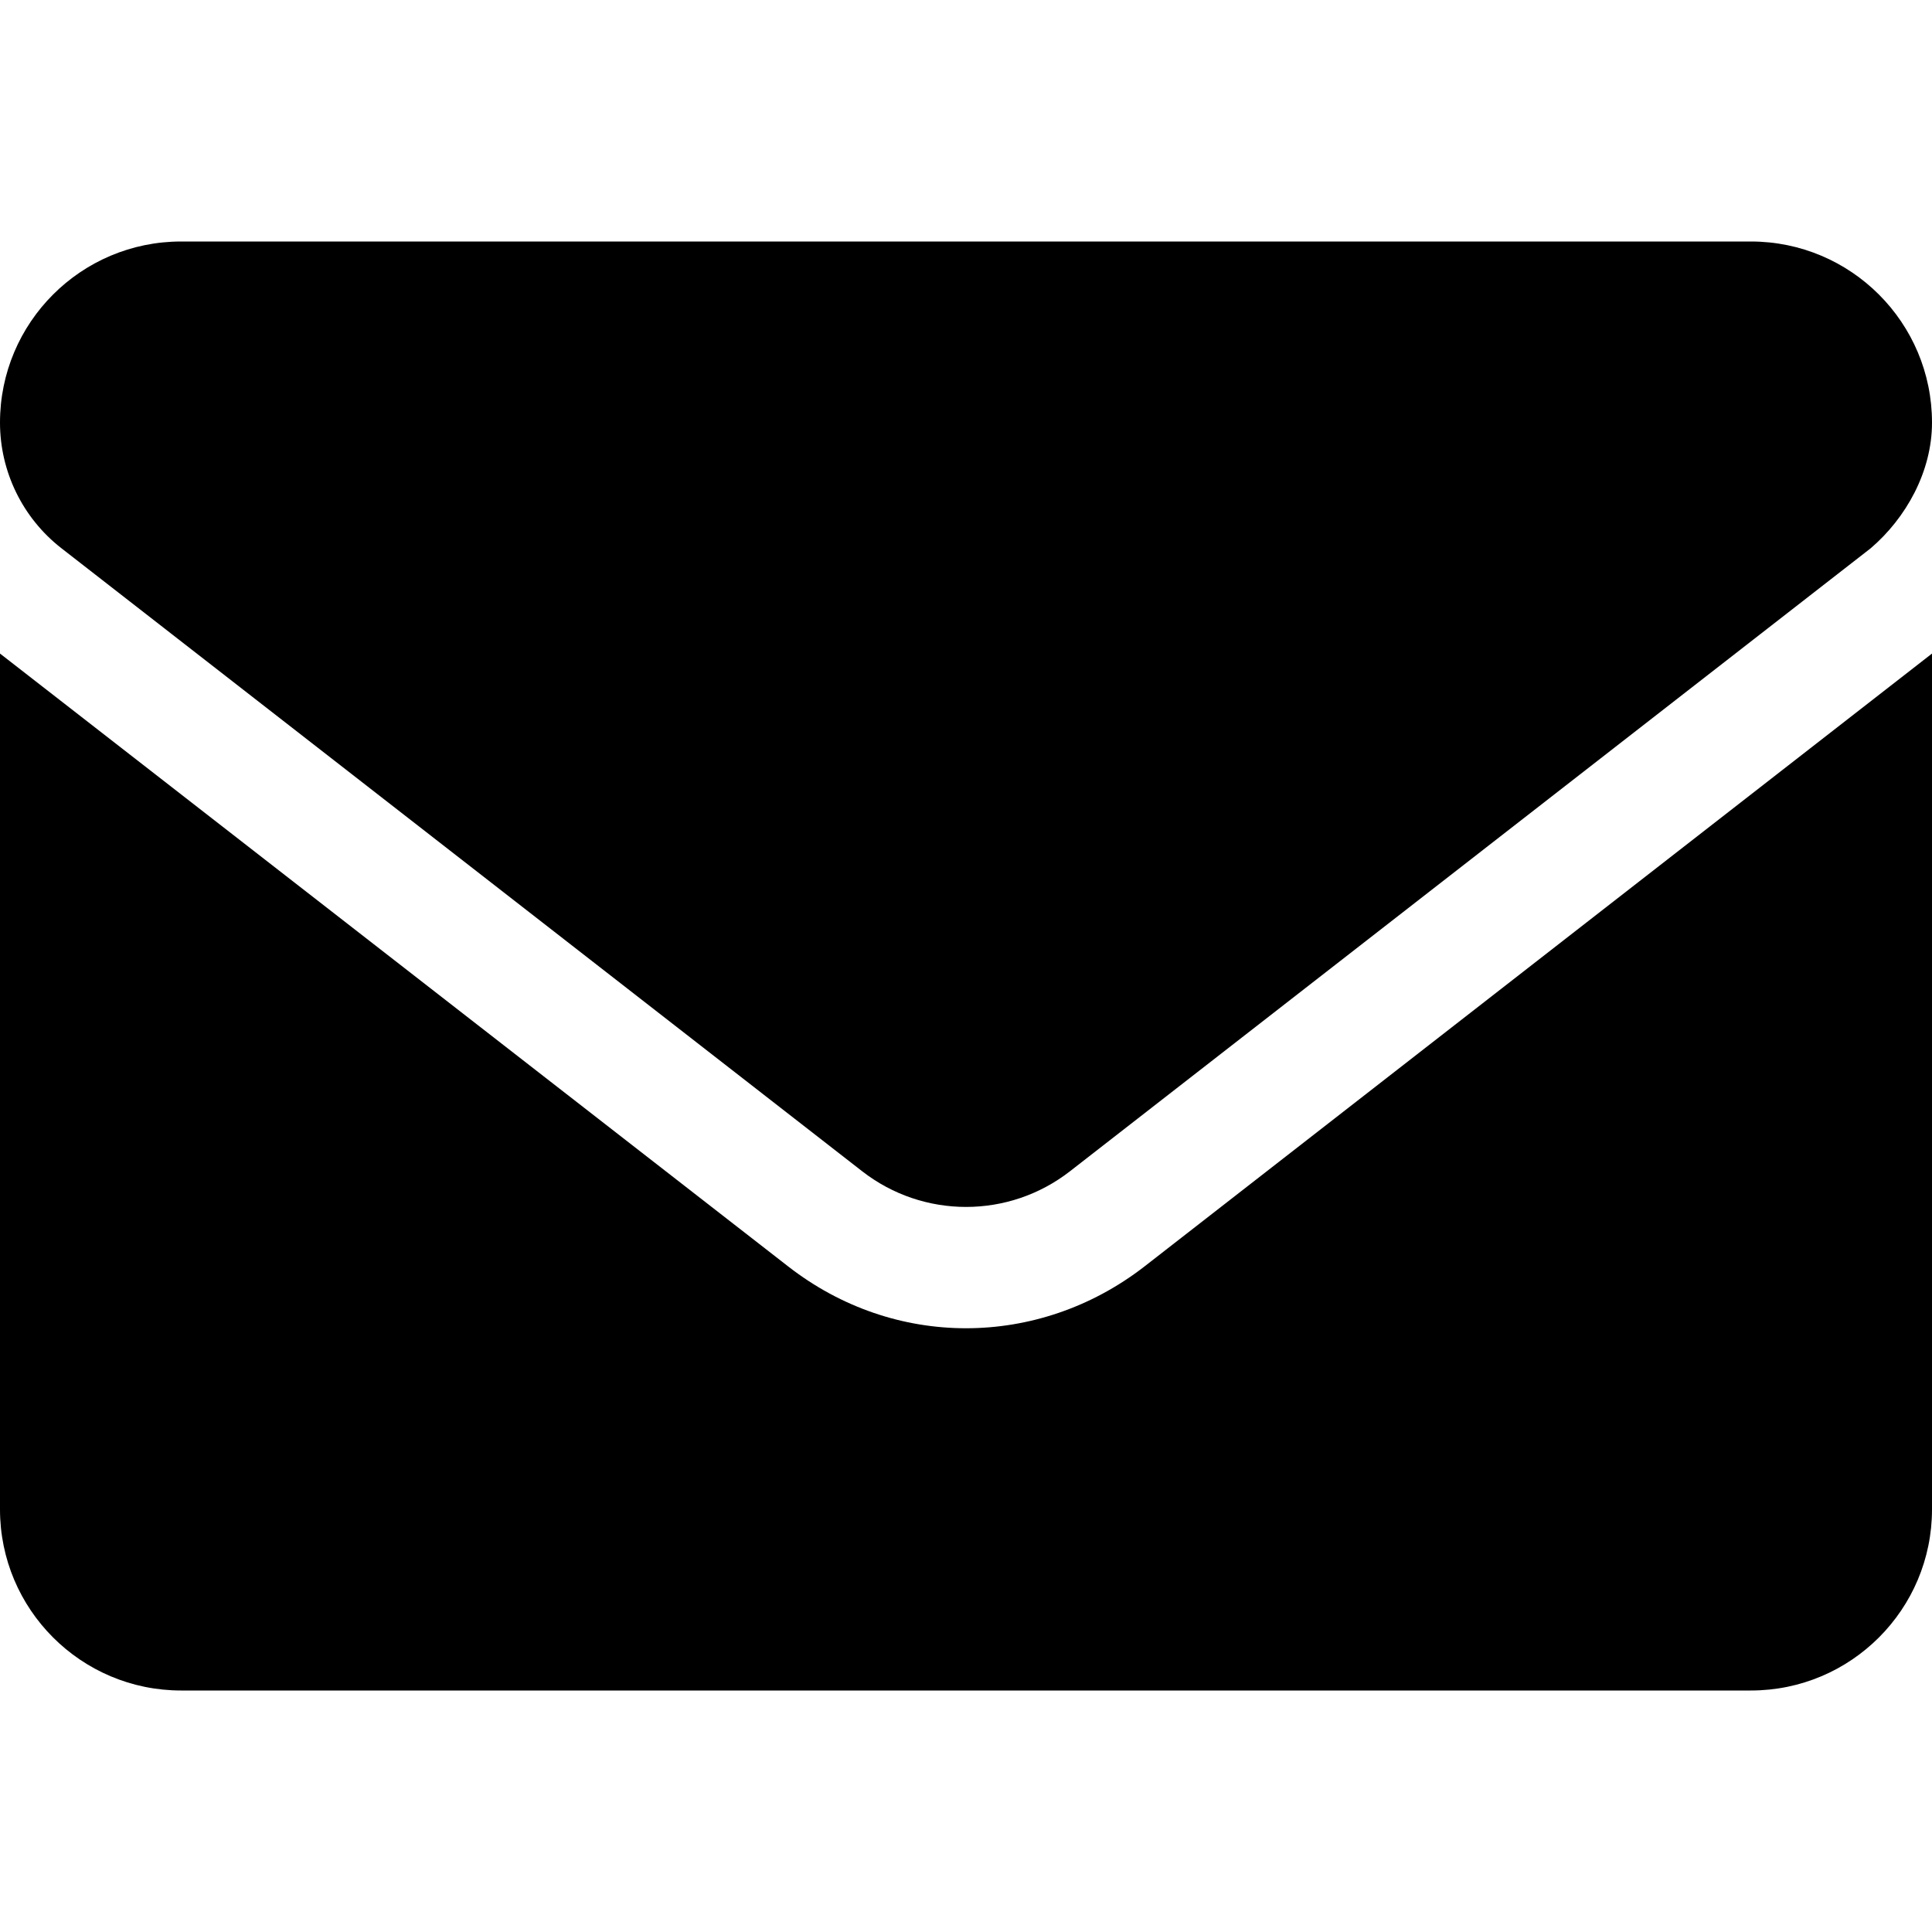
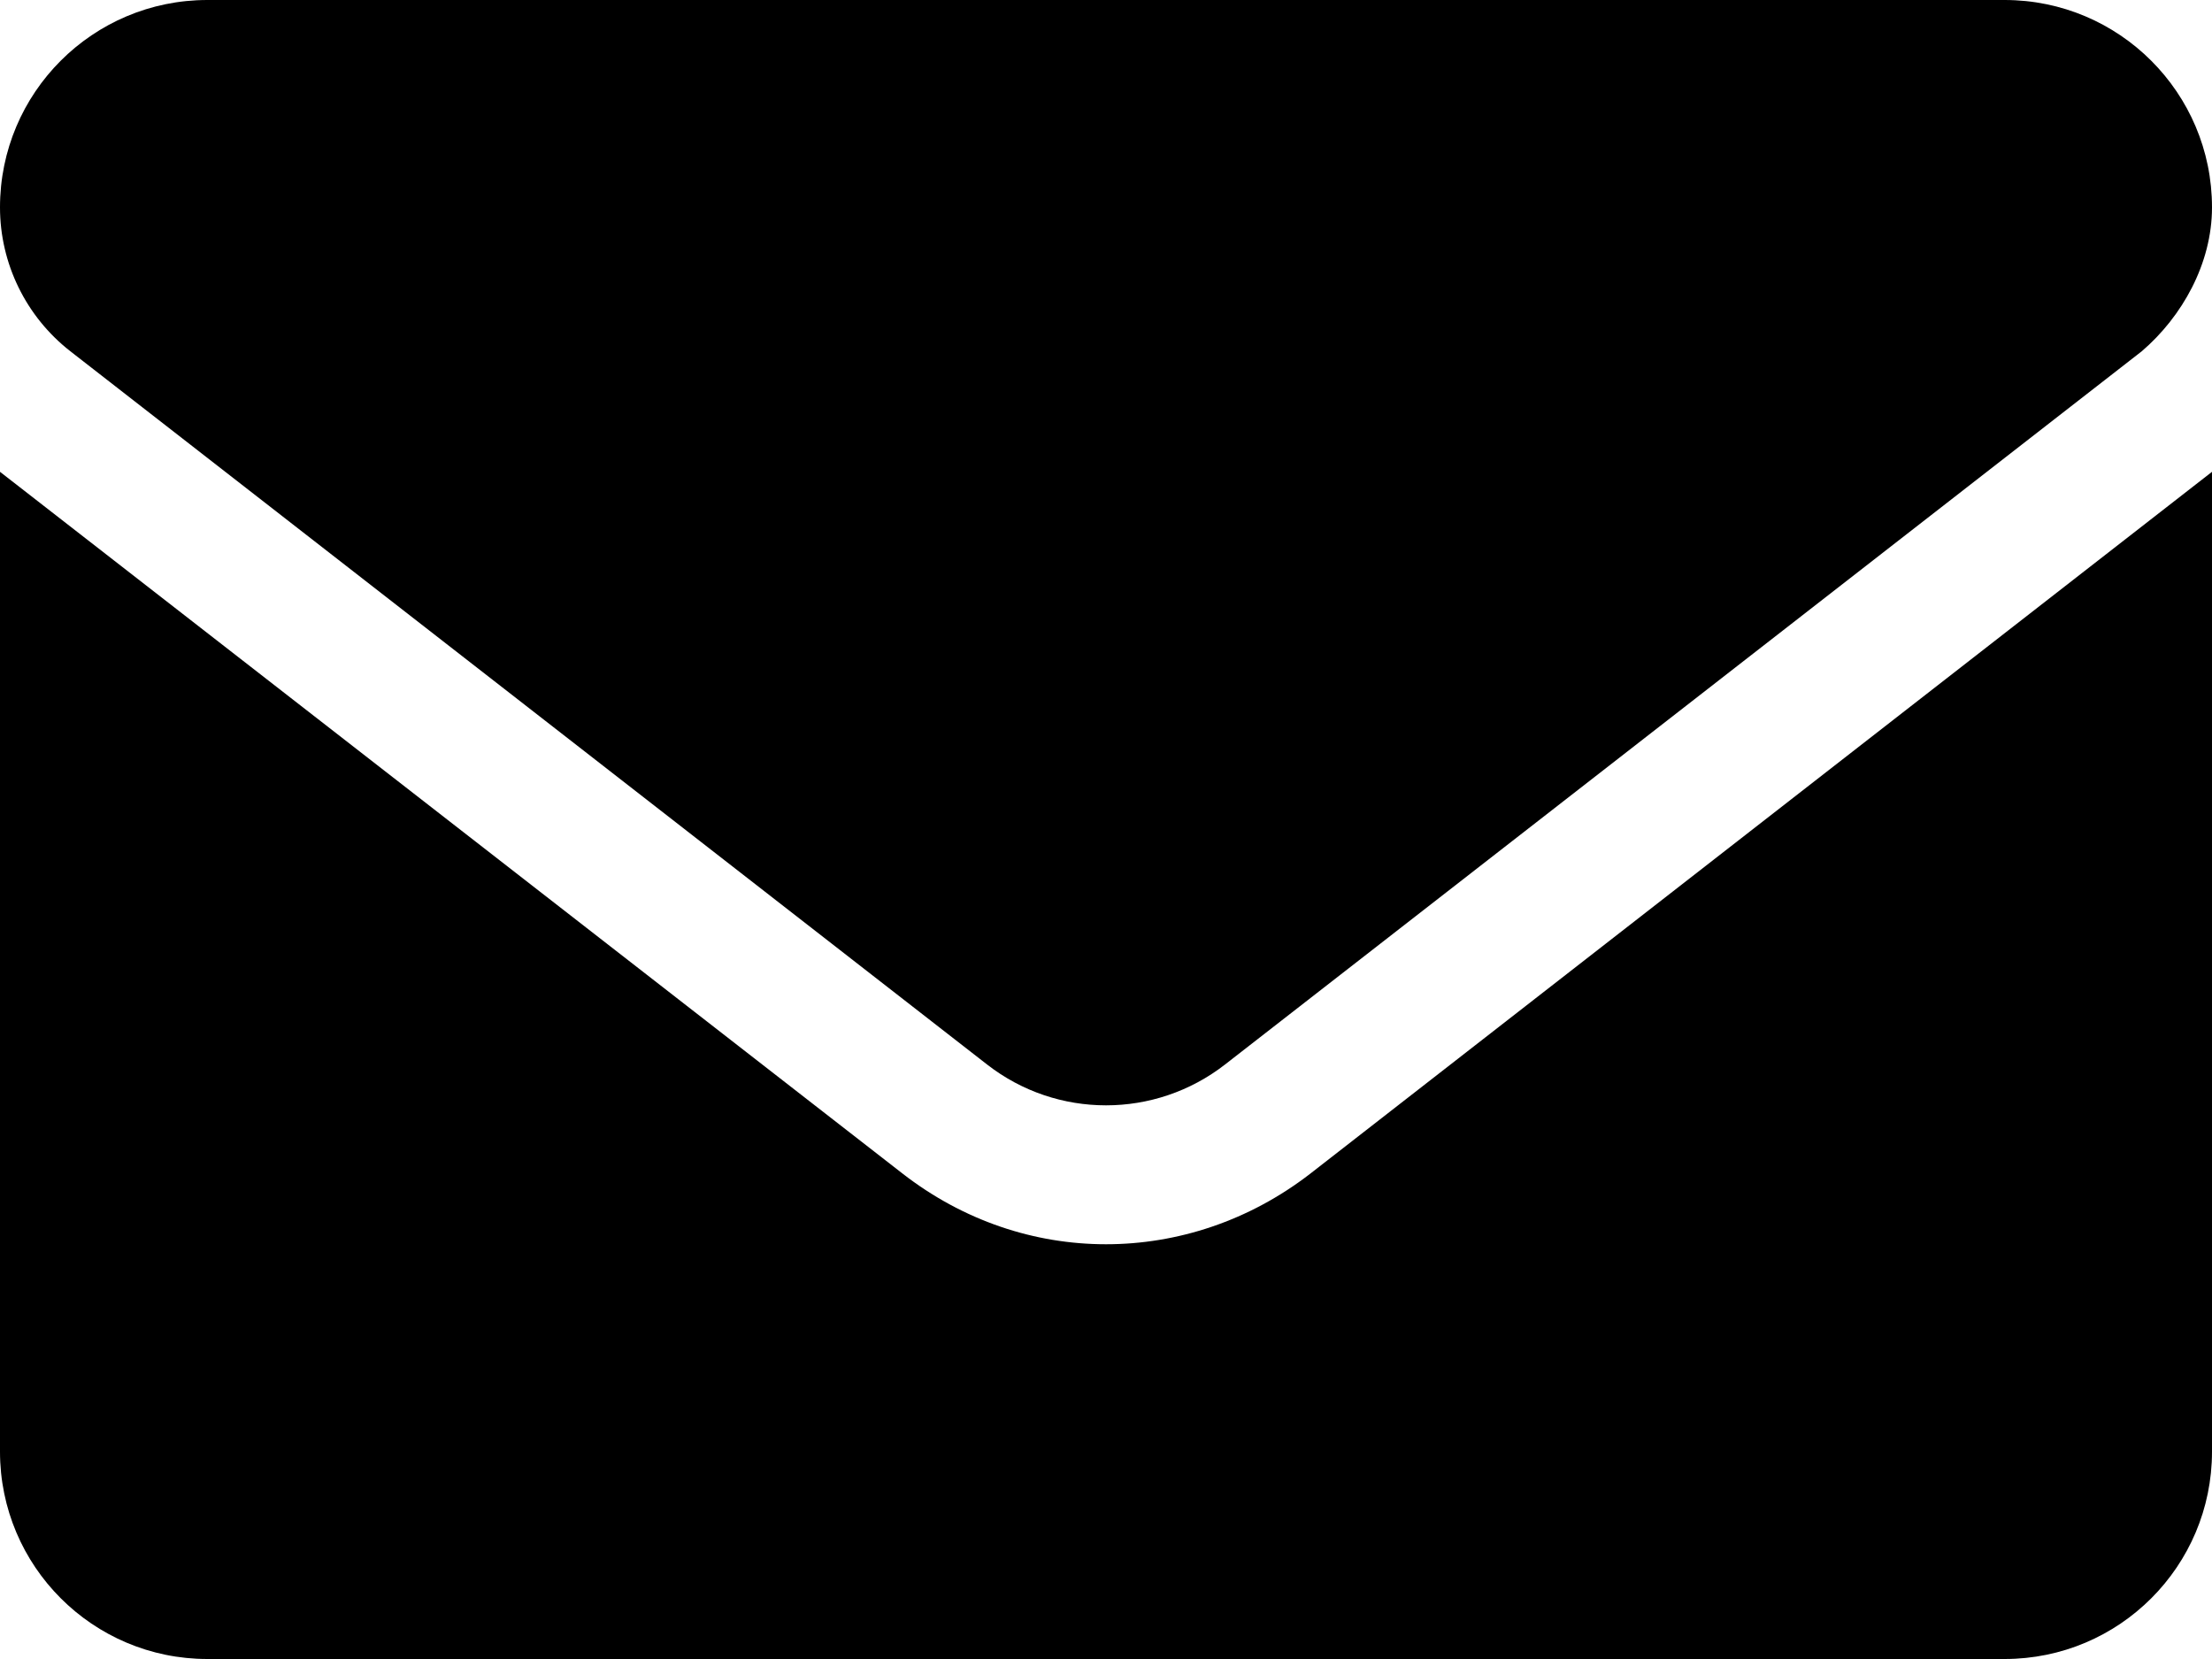
- <svg xmlns="http://www.w3.org/2000/svg" viewBox="0 0 512 512">
-   <path d="M256 352c-16.53 0-33.06-5.422-47.16-16.41L0 173.2V400c0 26.5 21.49 48 48 48h416c26.51 0 48-21.49 48-48V173.2L303.2 335.7C289.1 346.6 272.5 352 256 352zM16.29 145.3l212.2 165.1c16.19 12.6 38.87 12.6 55.06 0l212.2-165.1C505.1 137.3 512 125 512 112c0-26.51-21.5-48-48-48H48C21.49 64 0 85.49 0 112c0 13 6.01 25.3 16.29 33.3z" />
+ <svg xmlns="http://www.w3.org/2000/svg" viewBox="0 250 2000 1500" xml:space="preserve">
+   <path d="M1000 1375c-64.6 0-129.1-21.2-184.2-64.1L0 676.6v885.9C0 1666 83.9 1750 187.5 1750h1625c103.6 0 187.5-83.9 187.5-187.5V676.6l-815.6 634.8c-55.1 42.5-119.9 63.6-184.4 63.6zM63.6 567.6l828.9 644.9c63.2 49.2 151.8 49.2 215.1 0l828.9-644.9c36.5-31.3 63.5-79.3 63.5-130.1 0-103.6-84-187.5-187.5-187.5h-1625C83.9 250 0 333.9 0 437.5c0 50.8 23.5 98.8 63.6 130.1z" />
</svg>
